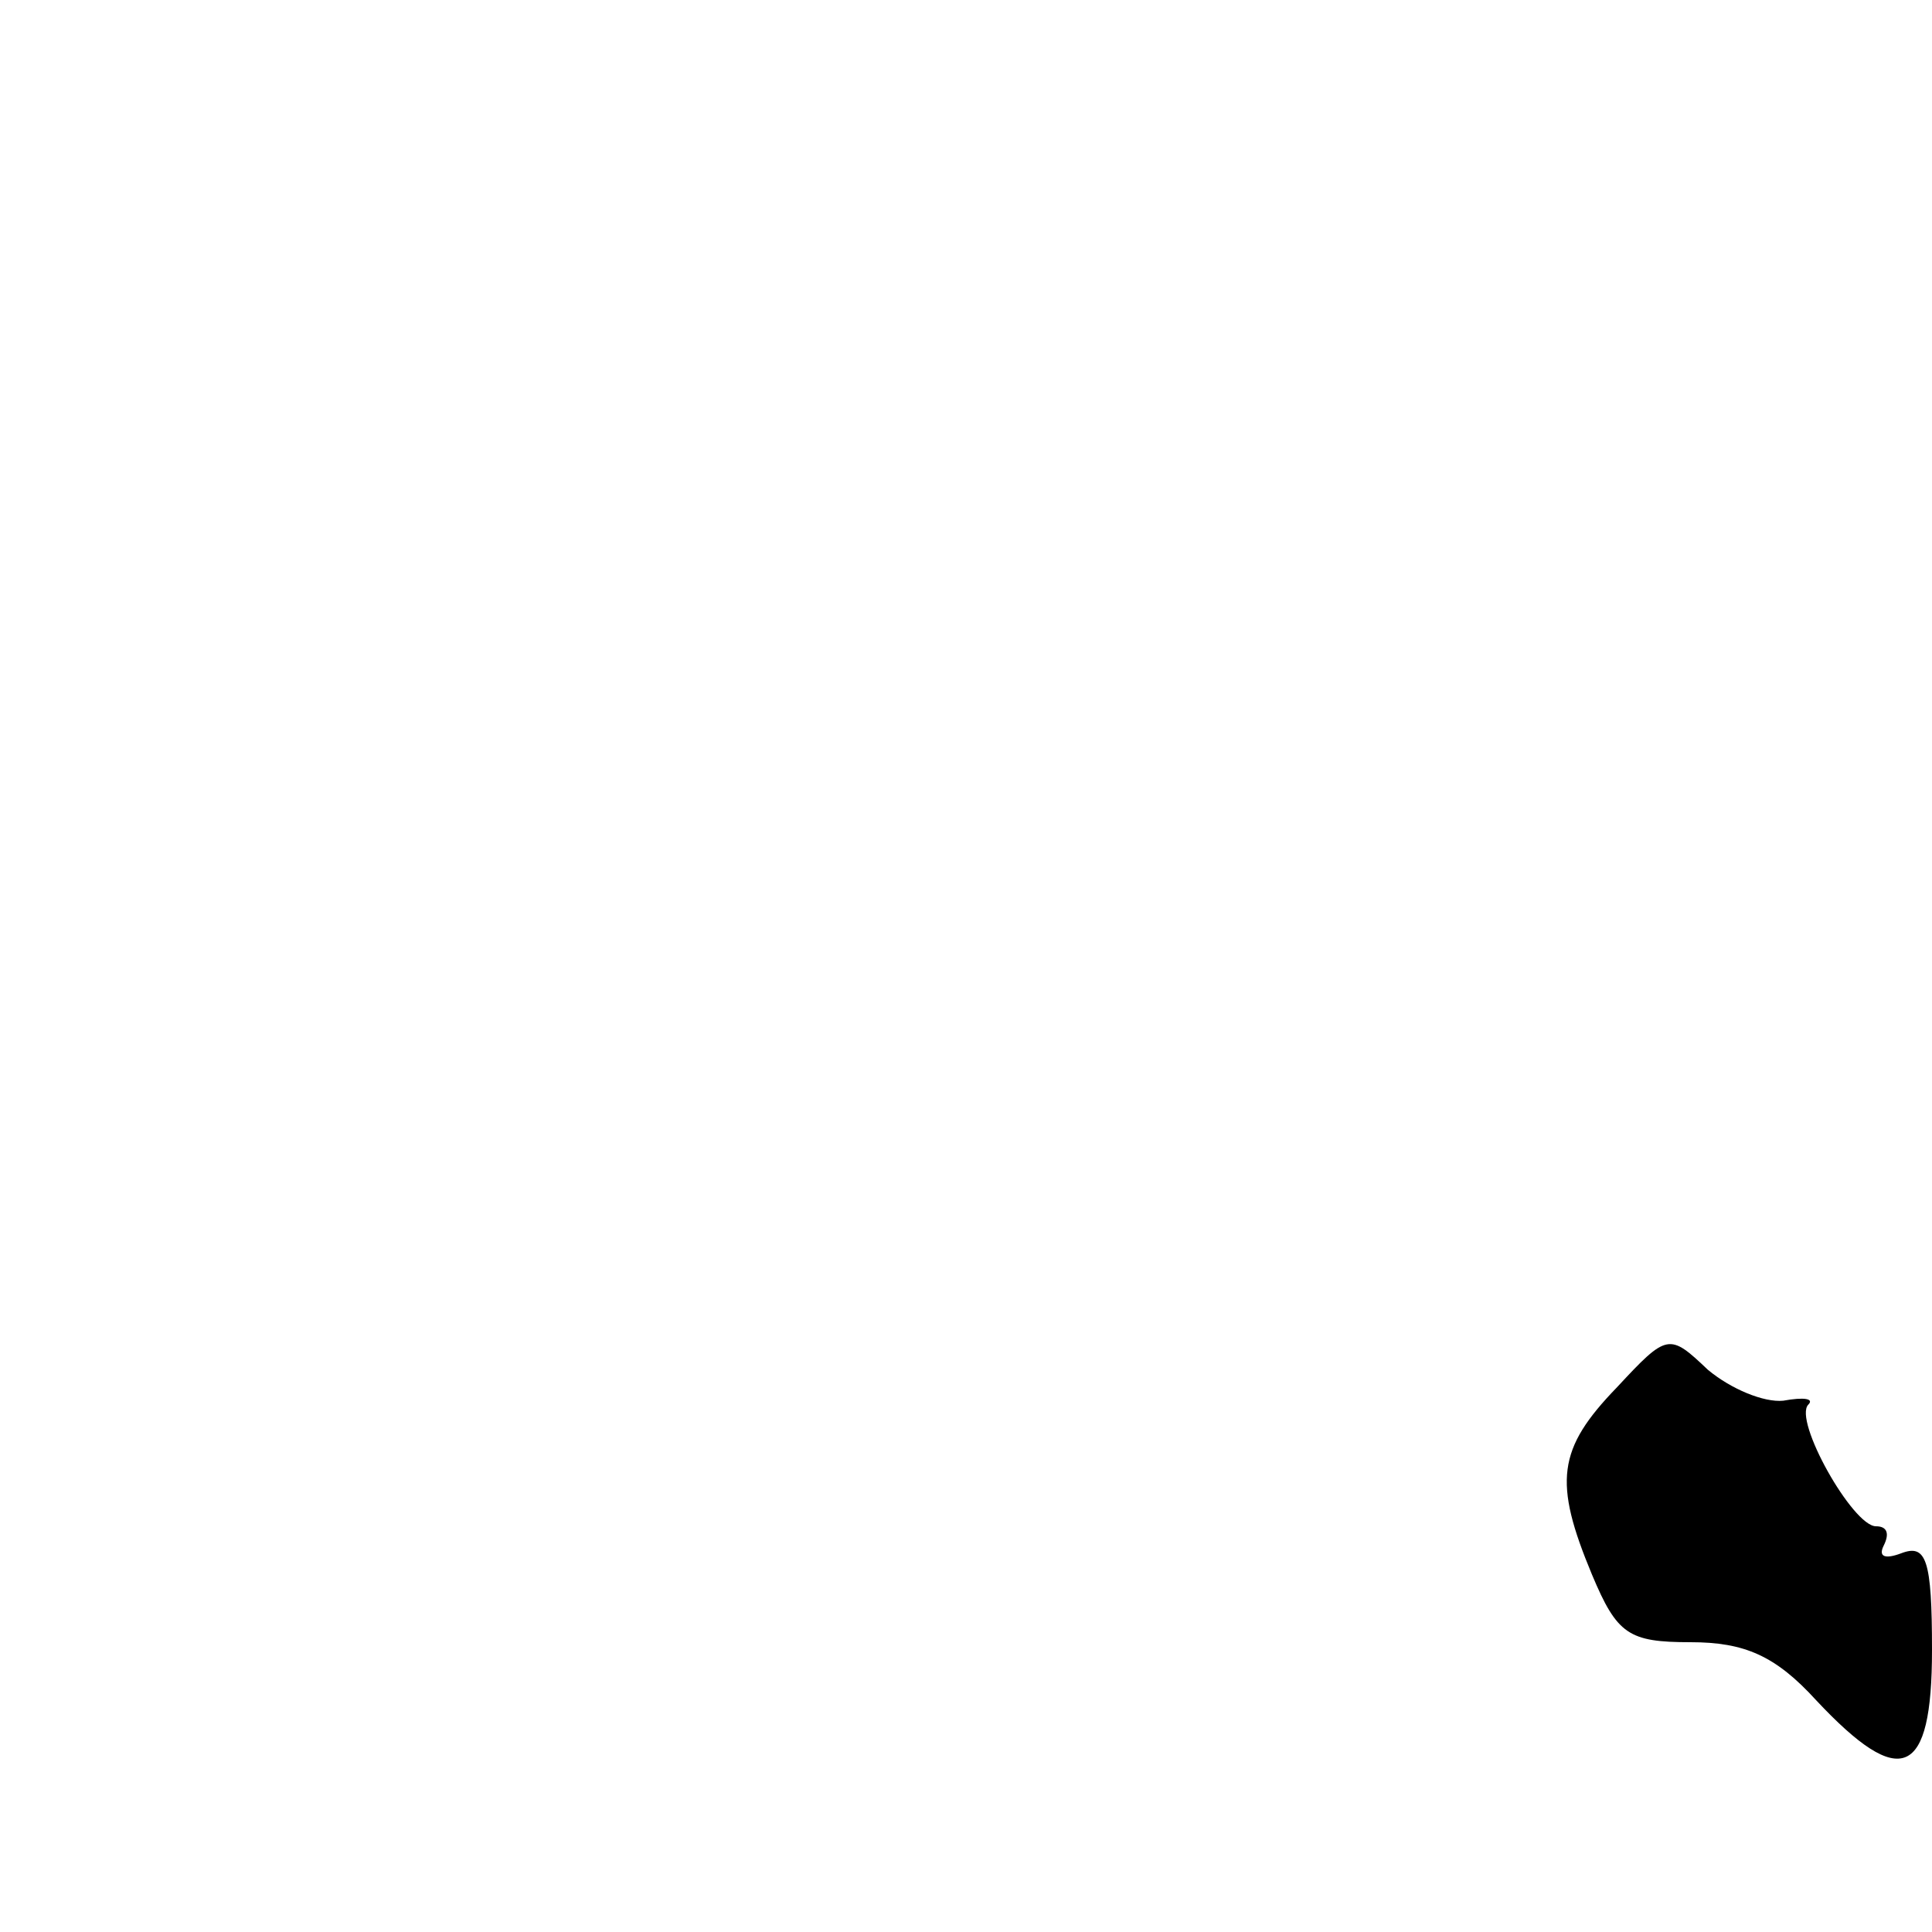
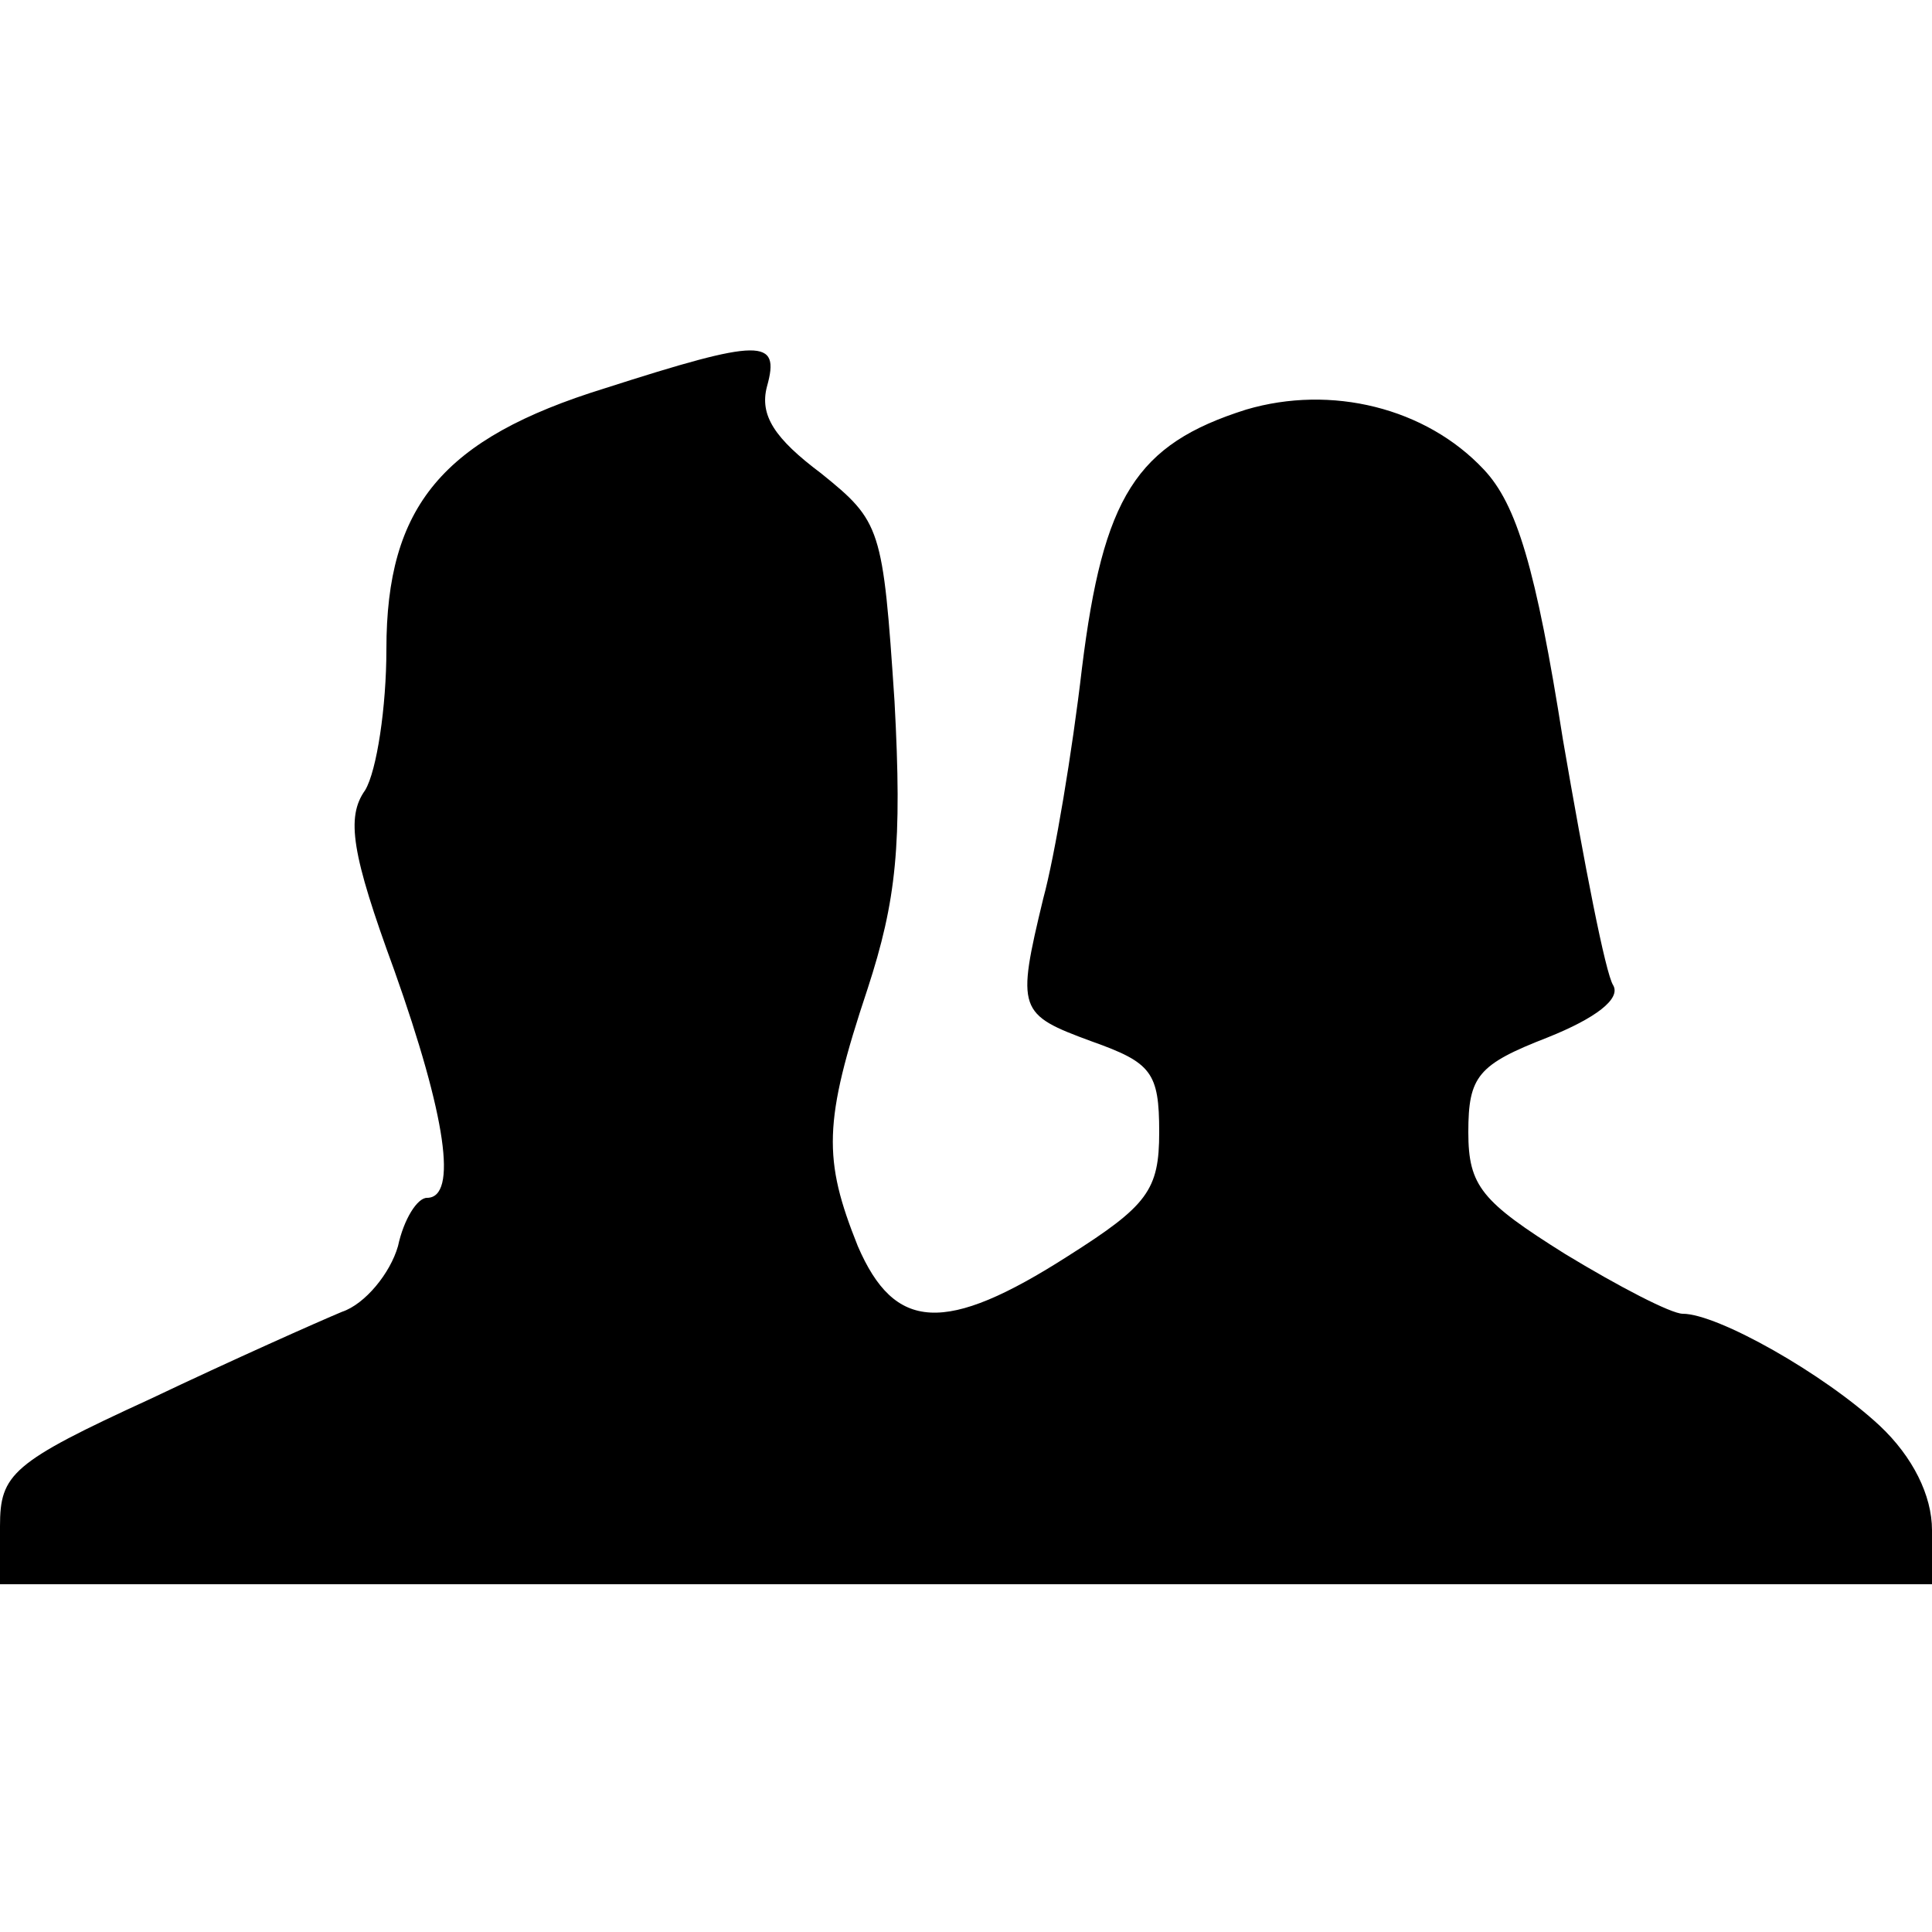
<svg xmlns="http://www.w3.org/2000/svg" version="1.0" width="100" height="100" viewBox="0 0 100 100" preserveAspectRatio="xMidYMid meet">
  <g transform="translate(0,100) scale(0.1,-0.1)" fill="#000000" stroke="none">
-     <path d="M837 282 c-31 -32 -33 -49 -13 -97 13 -31 19 -35 51 -35 28 0 44 -7 65 -30 44 -47 60 -40 60 26 0 47 -3 55 -16 50 -8 -3 -12 -2 -9 4 3 6 2 10 -4 10 -12 0 -43 55 -35 63 3 3 -2 4 -13 2 -10 -1 -27 6 -39 16 -20 19 -21 19 -47 -9z" />
+     <path d="M313 799 c-84 -26 -113 -61 -113 -135 0 -30 -5 -63 -11 -73 -10 -14 -7 -33 15 -93 27 -76 33 -118 17 -118 -5 0 -12 -11 -15 -25 -4 -14 -17 -30 -29 -34 -12 -5 -57 -25 -99 -45 -72 -33 -78 -39 -78 -66 l0 -30 500 0 500 0 0 28 c0 18 -10 38 -27 54 -29 27 -84 58 -102 58 -6 0 -33 14 -61 31 -43 27 -50 35 -50 63 0 29 5 35 41 49 25 10 38 20 34 27 -4 6 -15 63 -26 127 -14 89 -24 122 -41 140 -30 32 -79 44 -123 31 -57 -18 -74 -45 -85 -134 -5 -43 -14 -97 -20 -119 -14 -58 -13 -60 25 -74 31 -11 35 -16 35 -47 0 -30 -6 -38 -47 -64 -64 -41 -90 -39 -109 5 -18 45 -18 64 5 133 15 46 18 75 14 149 -6 90 -7 93 -38 118 -24 18 -32 30 -28 45 7 25 -3 25 -84 -1z" />
  </g>
</svg>
